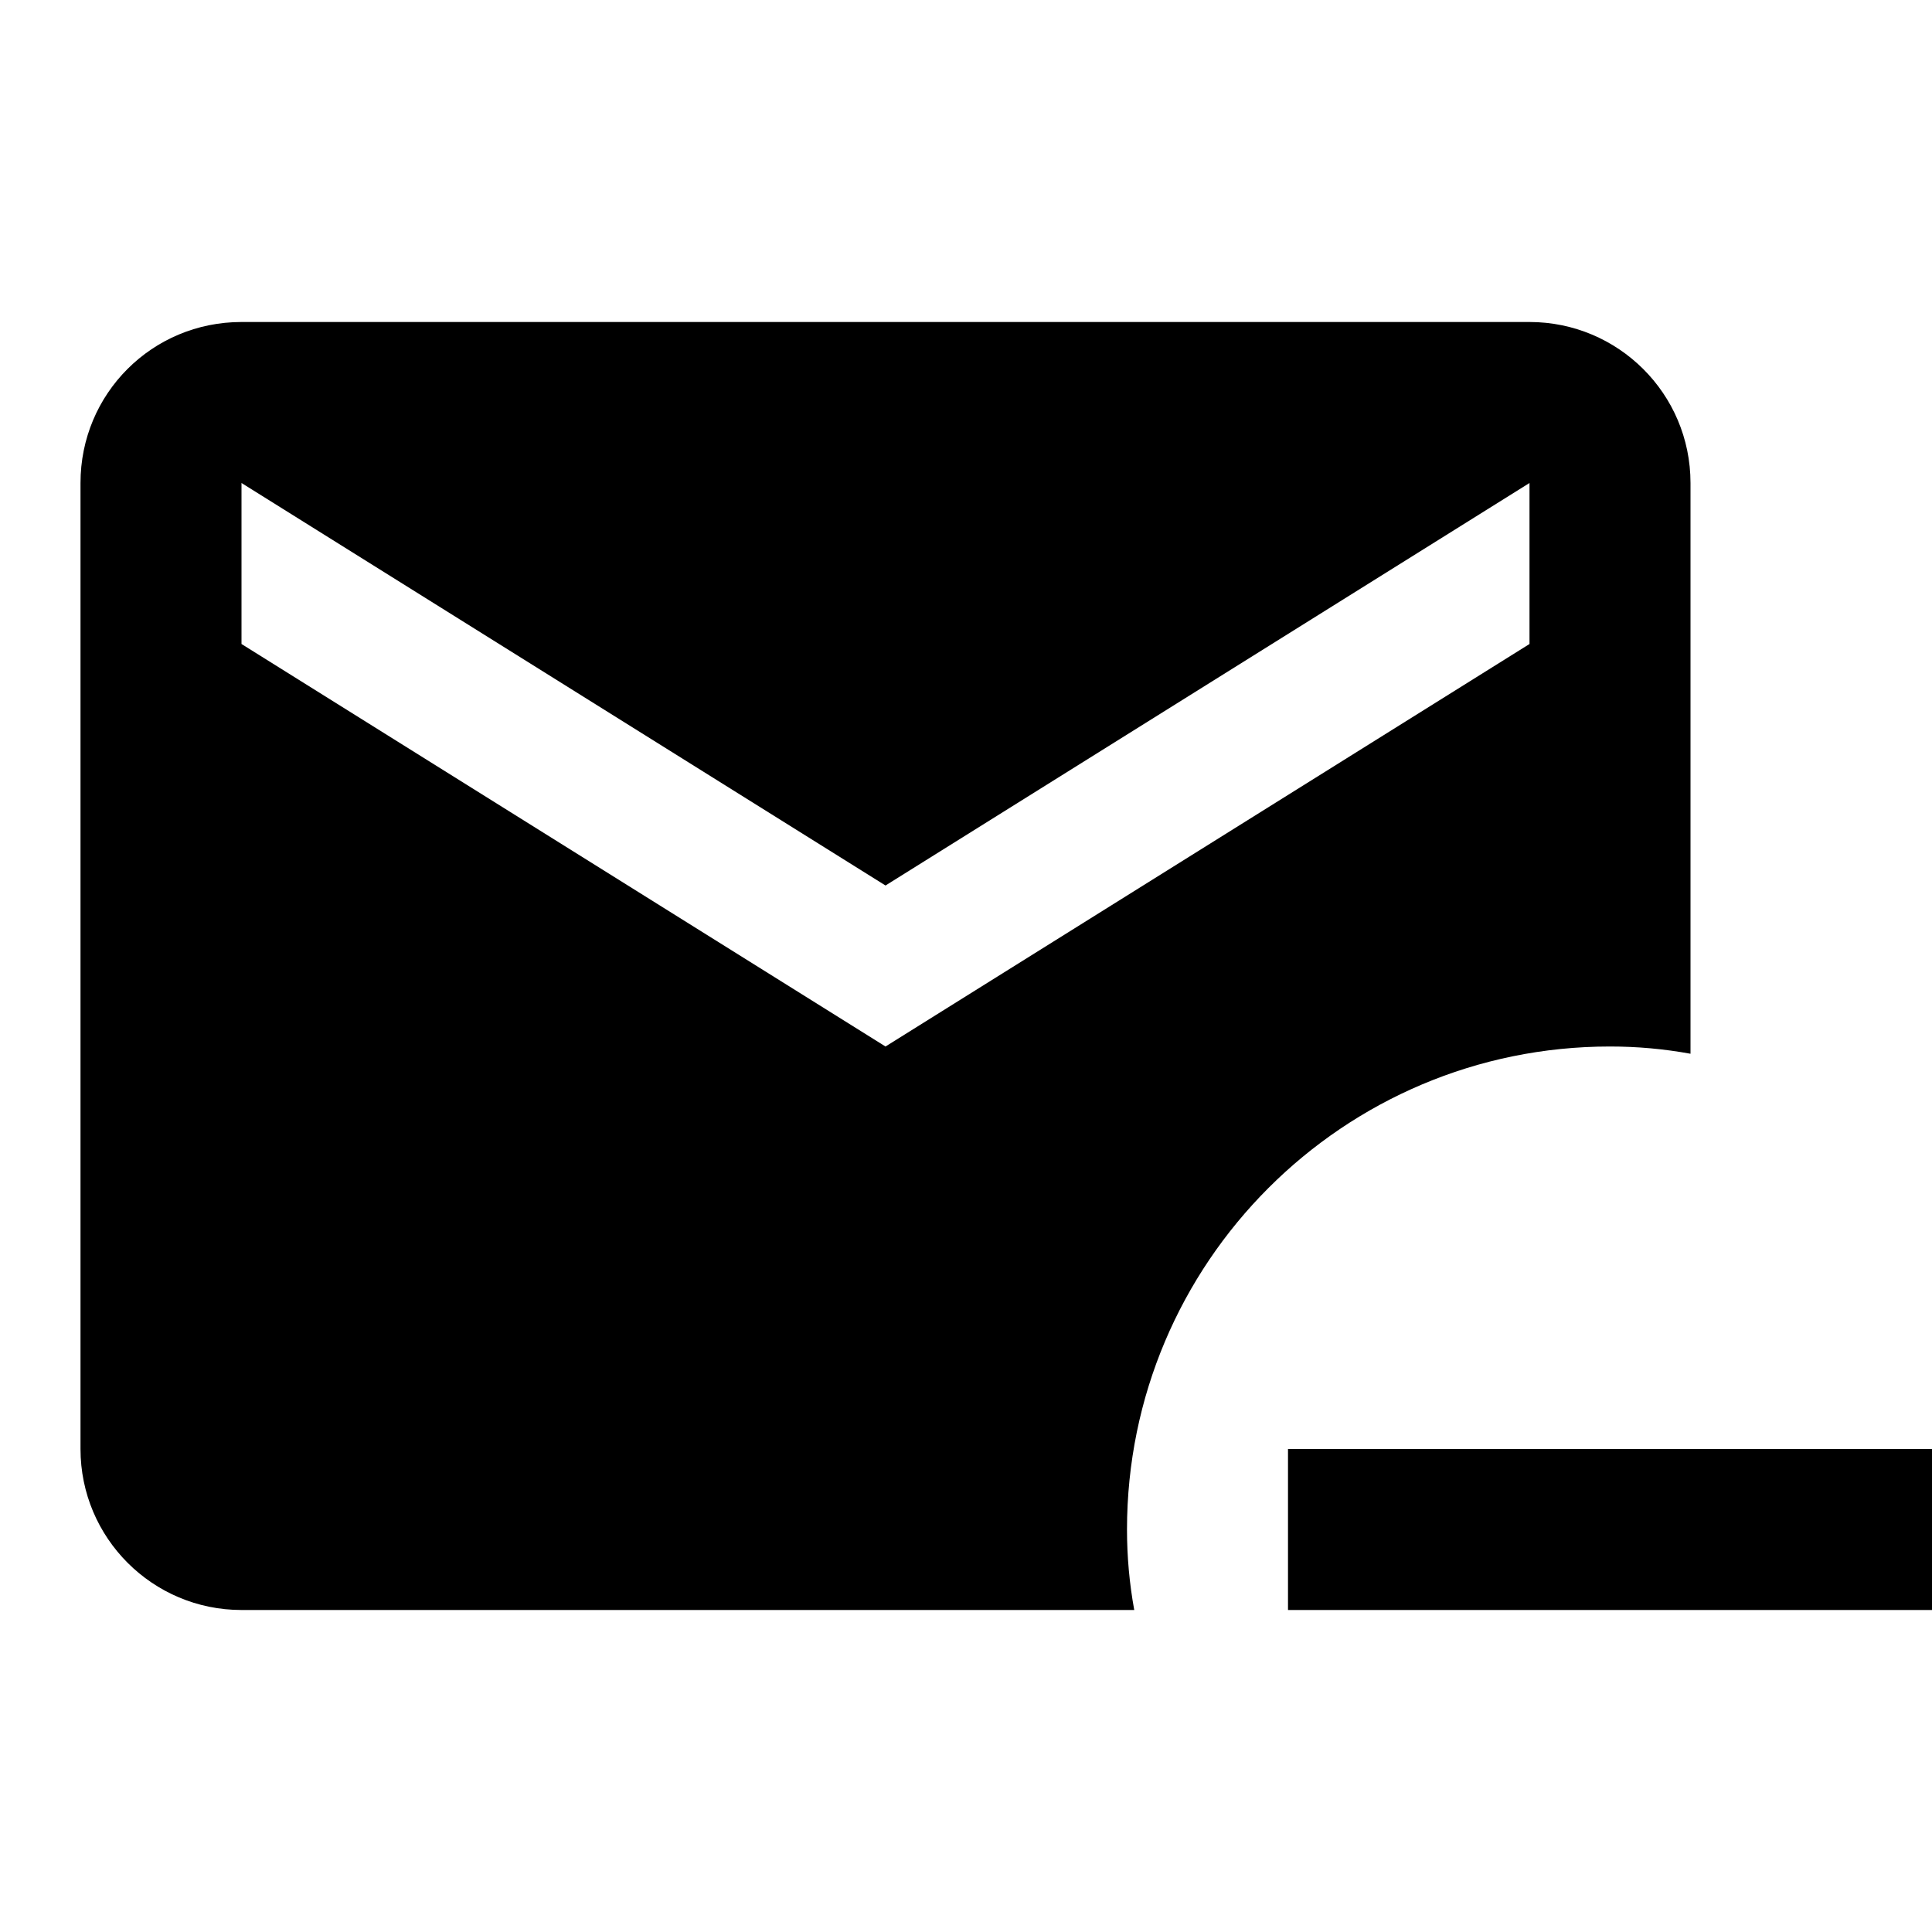
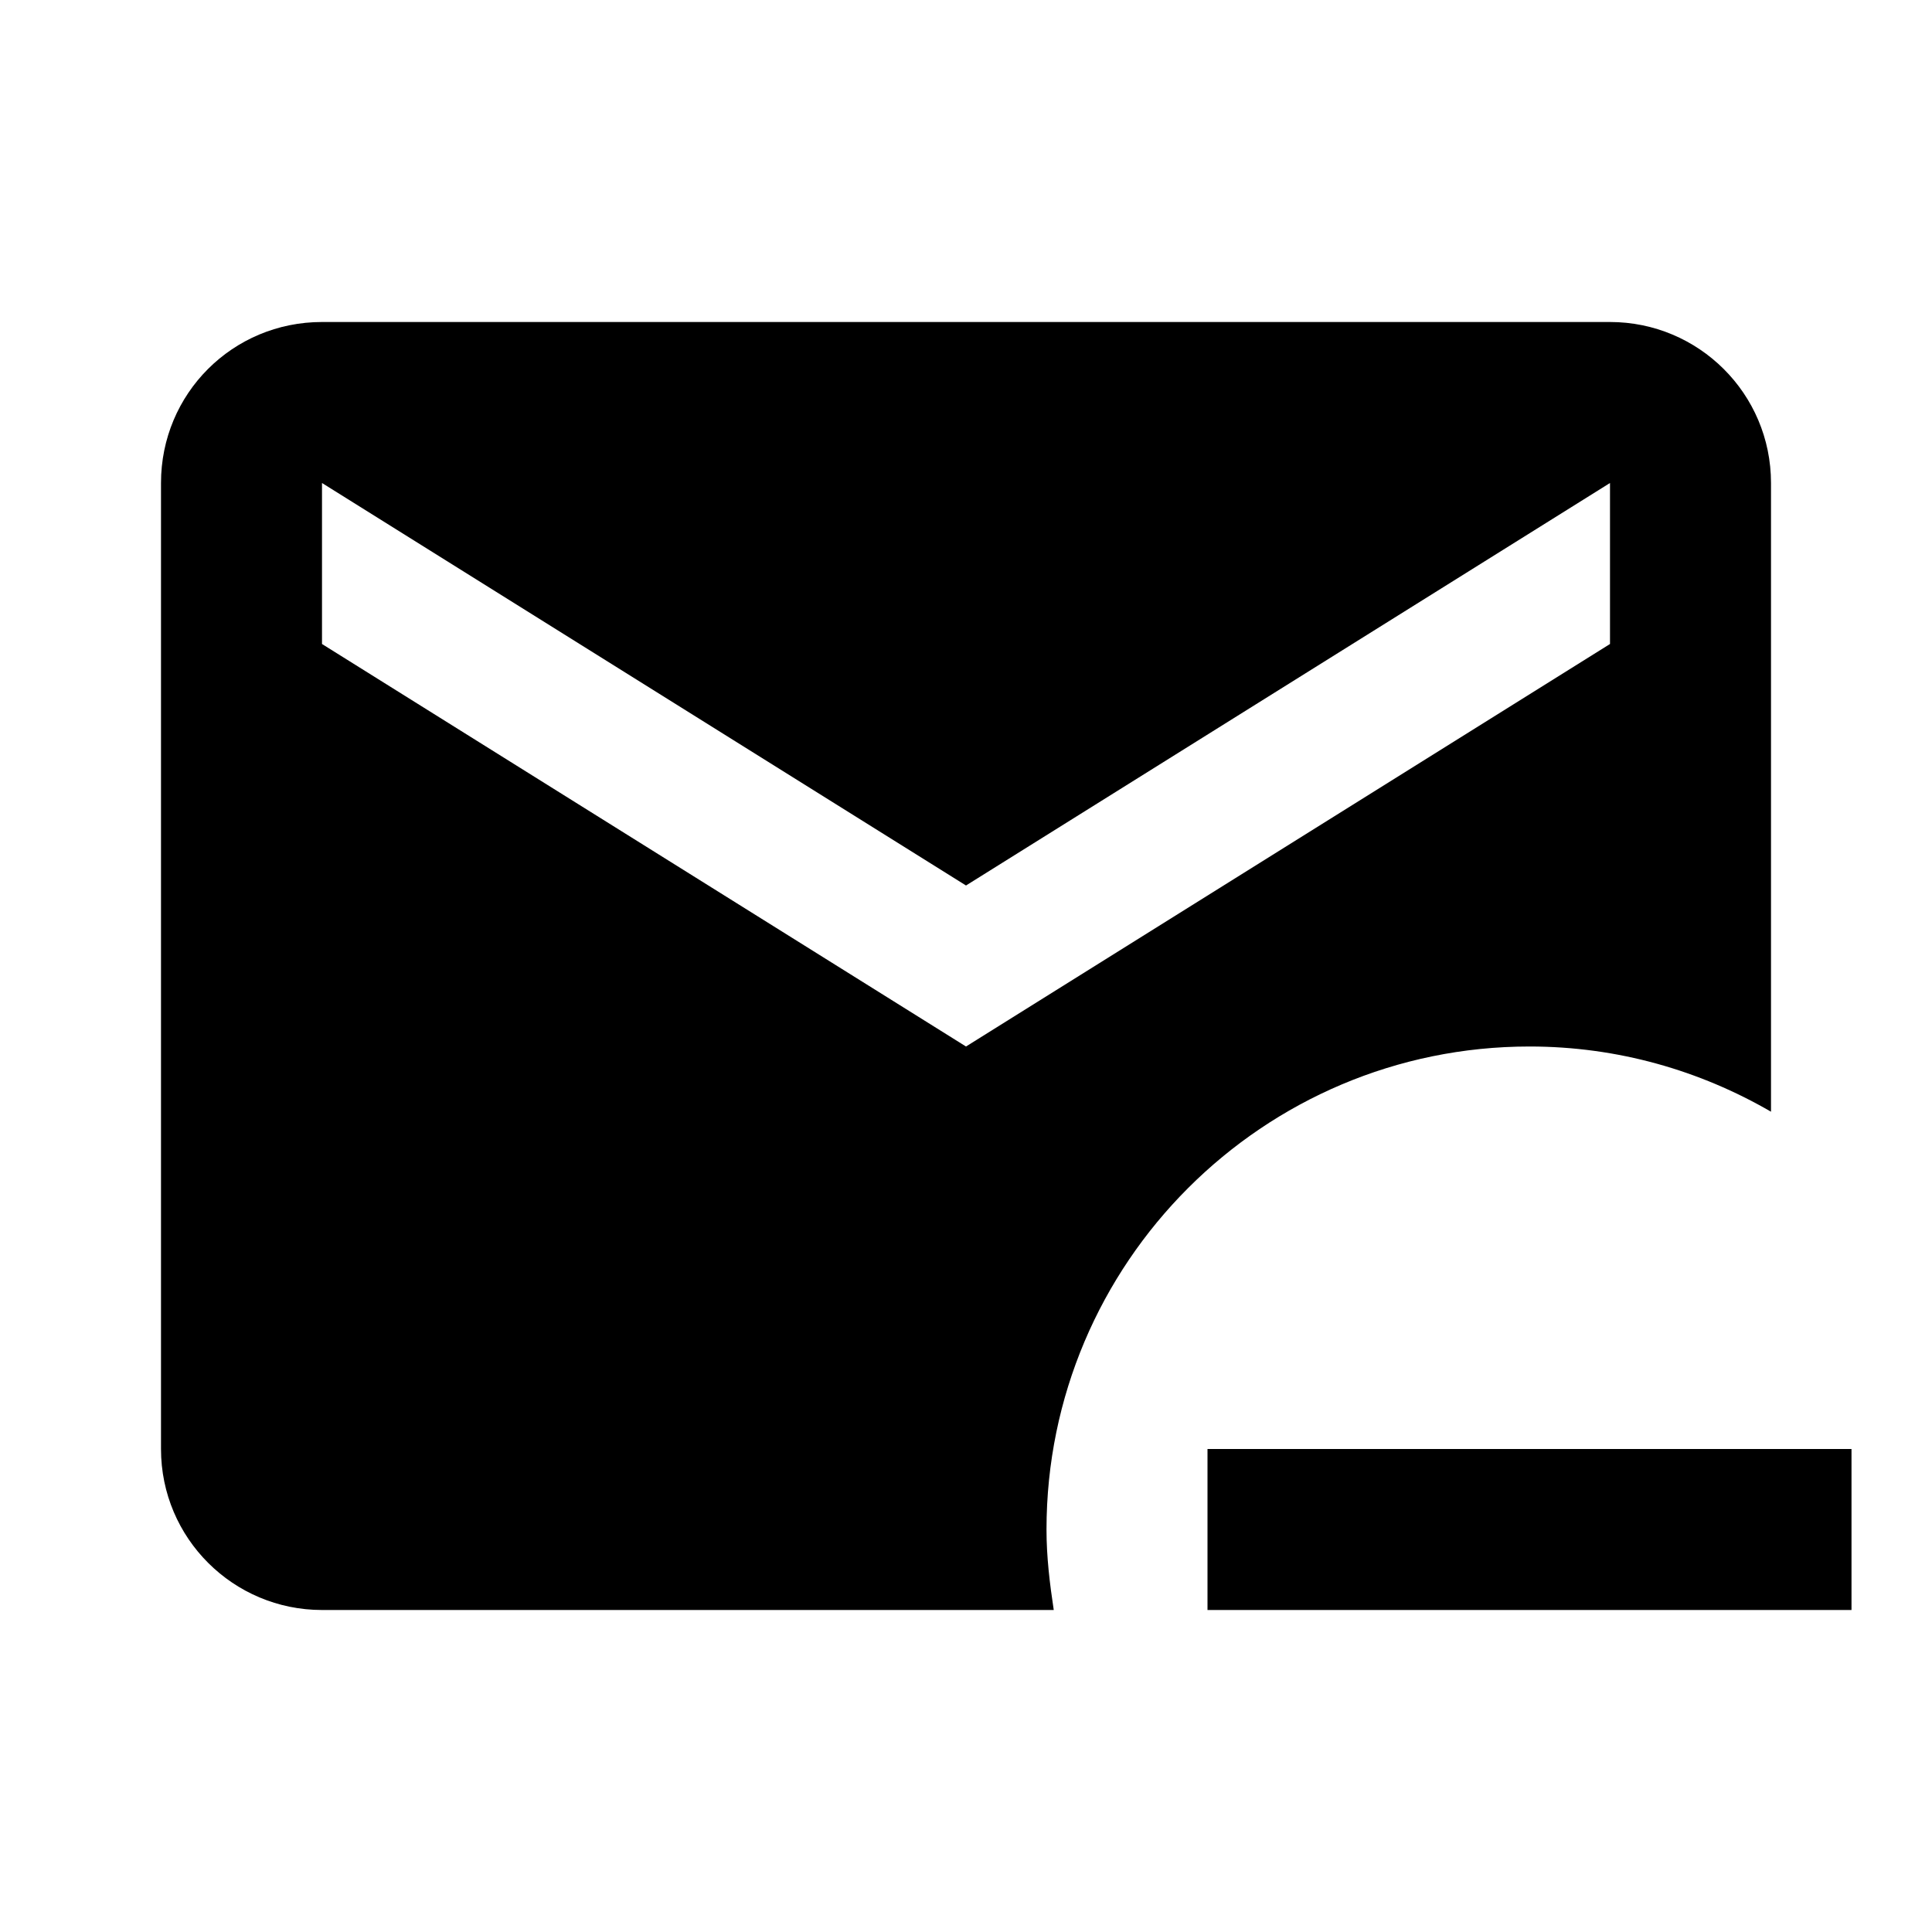
<svg xmlns="http://www.w3.org/2000/svg" version="1.1" id="mdi-email-minus" width="24" height="24" viewBox="0 0 24 24">
-   <path d="M3,4C1.89,4 1,4.89 1,6V18A2,2 0 0,0 3,20H14.09C14.03,19.67 14,19.34 14,19A6,6 0 0,1 20,13C20.34,13 20.67,13.03 21,13.09V6C21,4.89 20.1,4 19,4H3M3,6L11,11L19,6V8L11,13L3,8V6M16,18V20H24V18H16Z" />
+   <path d="M13 19C13 15.69 15.69 13 19 13C20.1 13 21.12 13.3 22 13.81V6C22 4.89 21.1 4 20 4H4C2.89 4 2 4.89 2 6V18C2 19.11 2.9 20 4 20H13.09C13.04 19.67 13 19.34 13 19M4 8V6L12 11L20 6V8L12 13L4 8M23 18V20H15V18H23Z" />
</svg>
